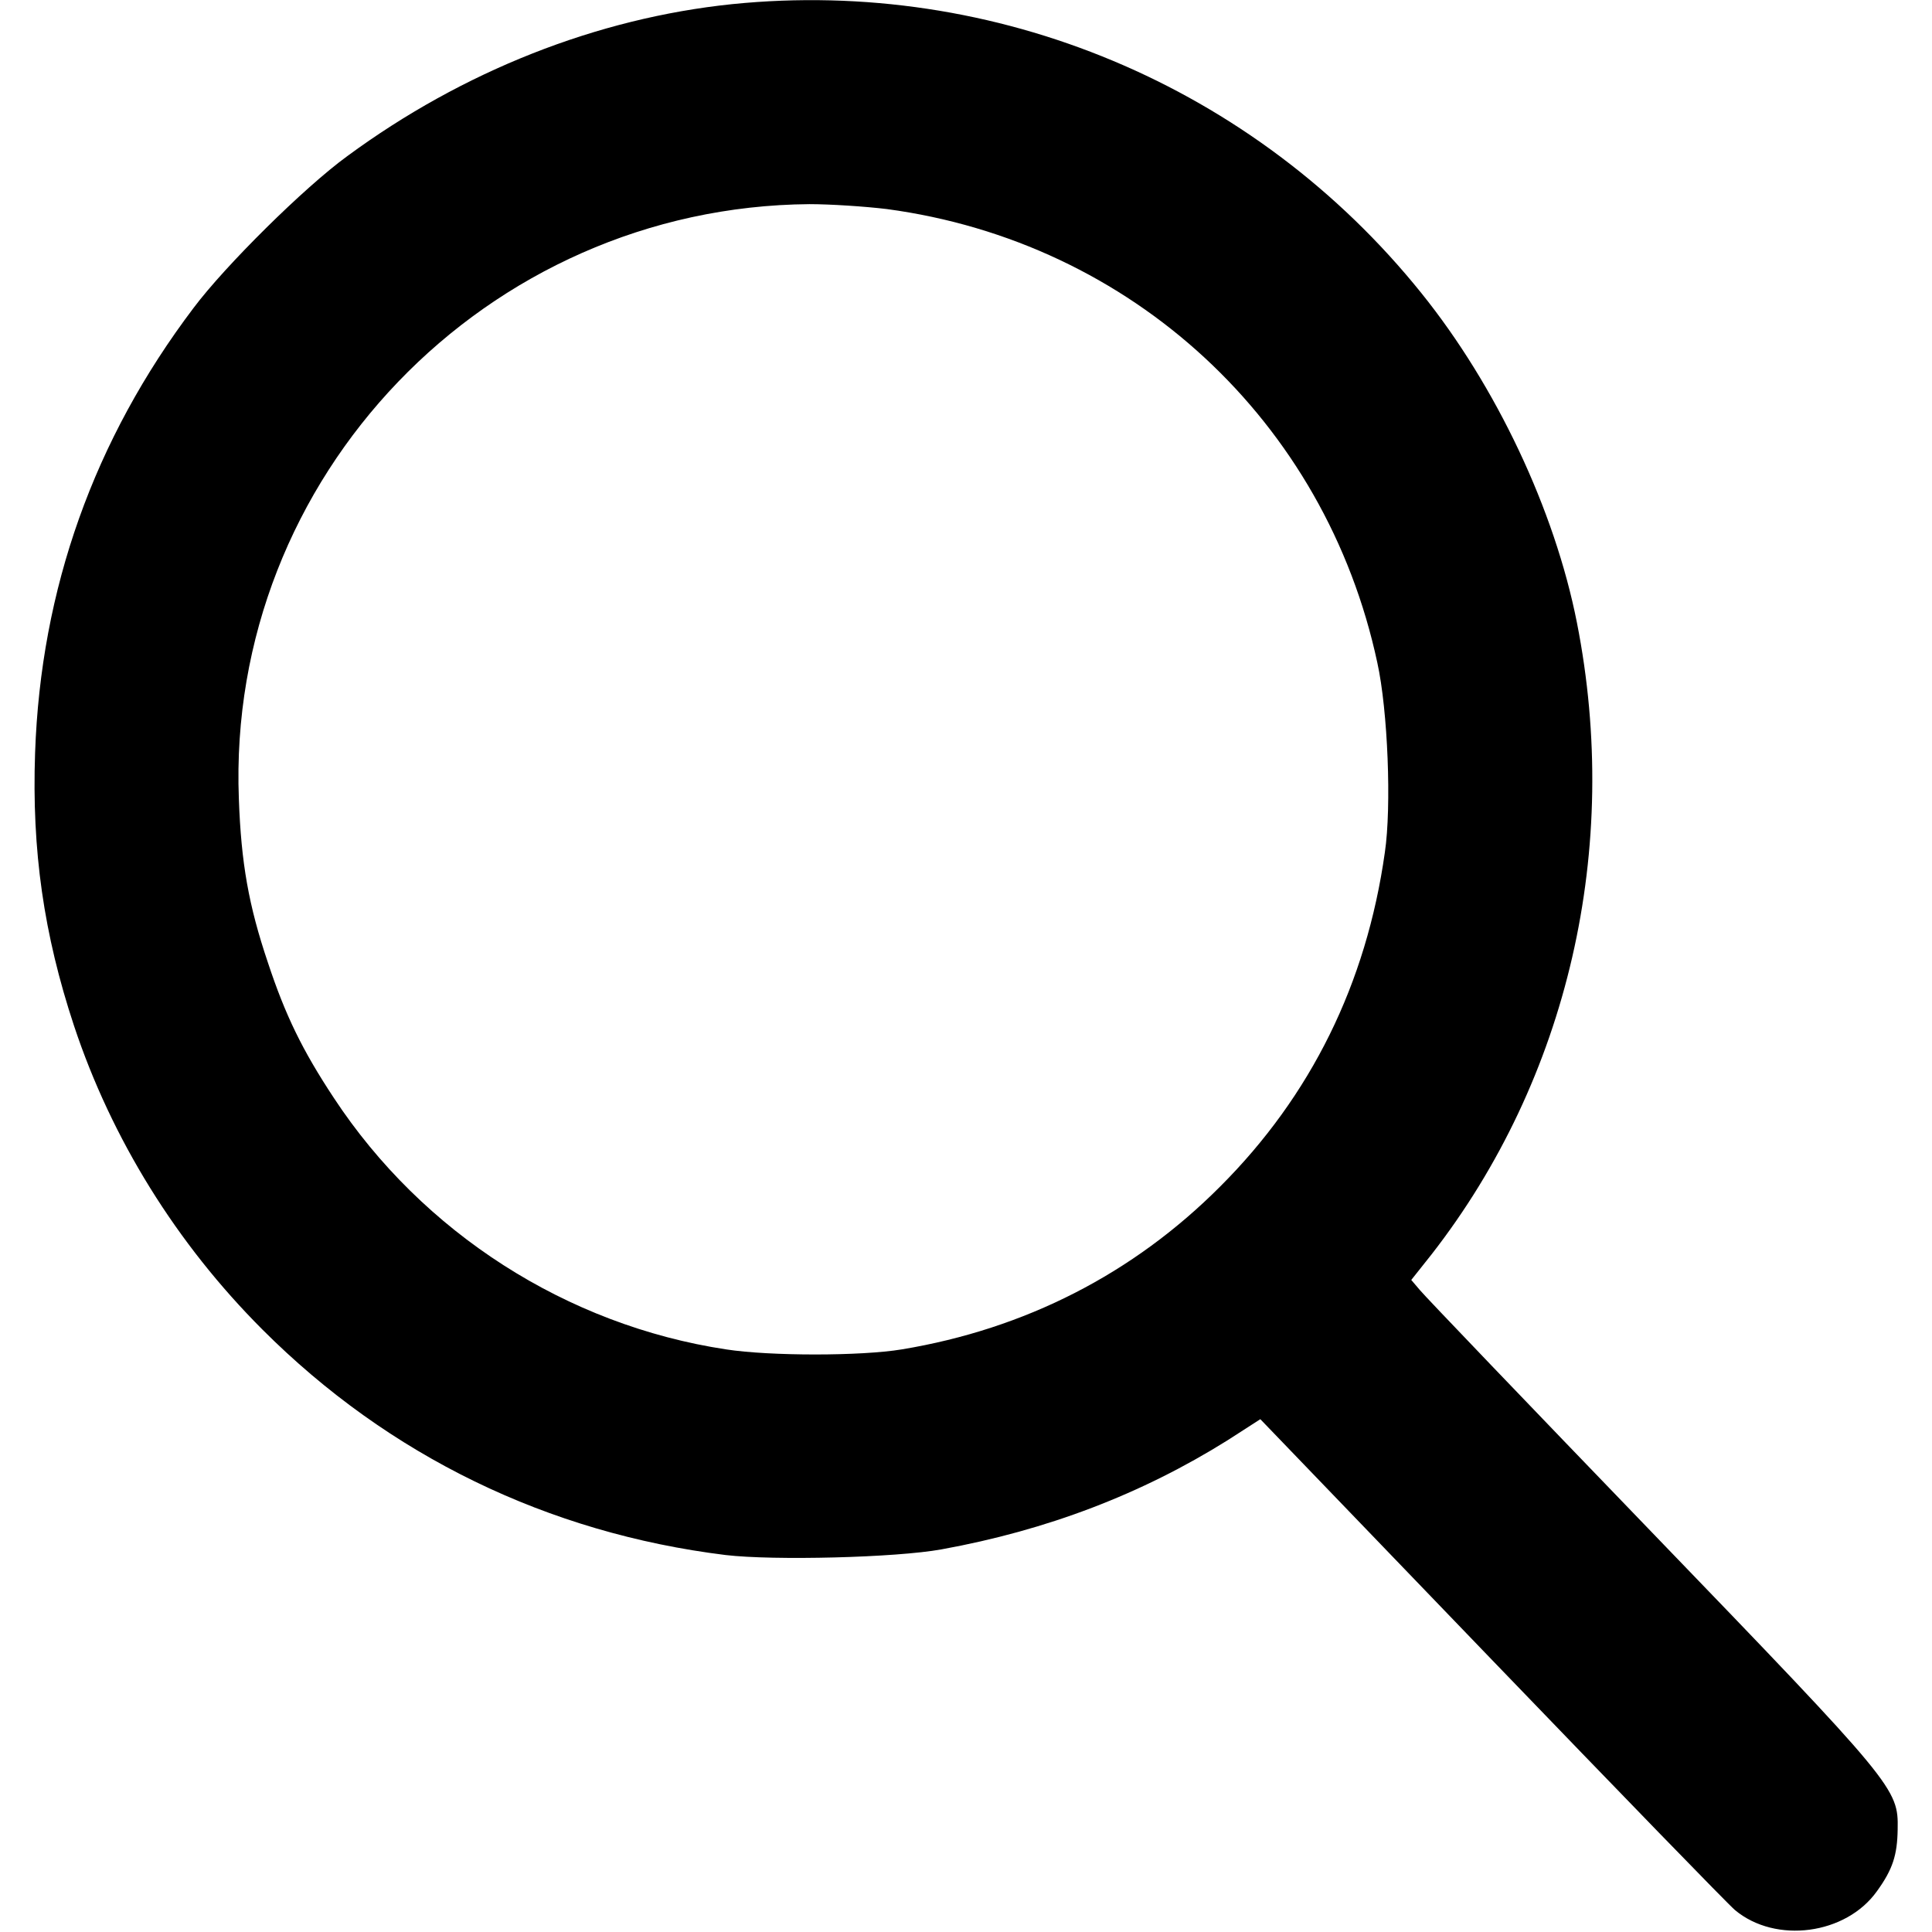
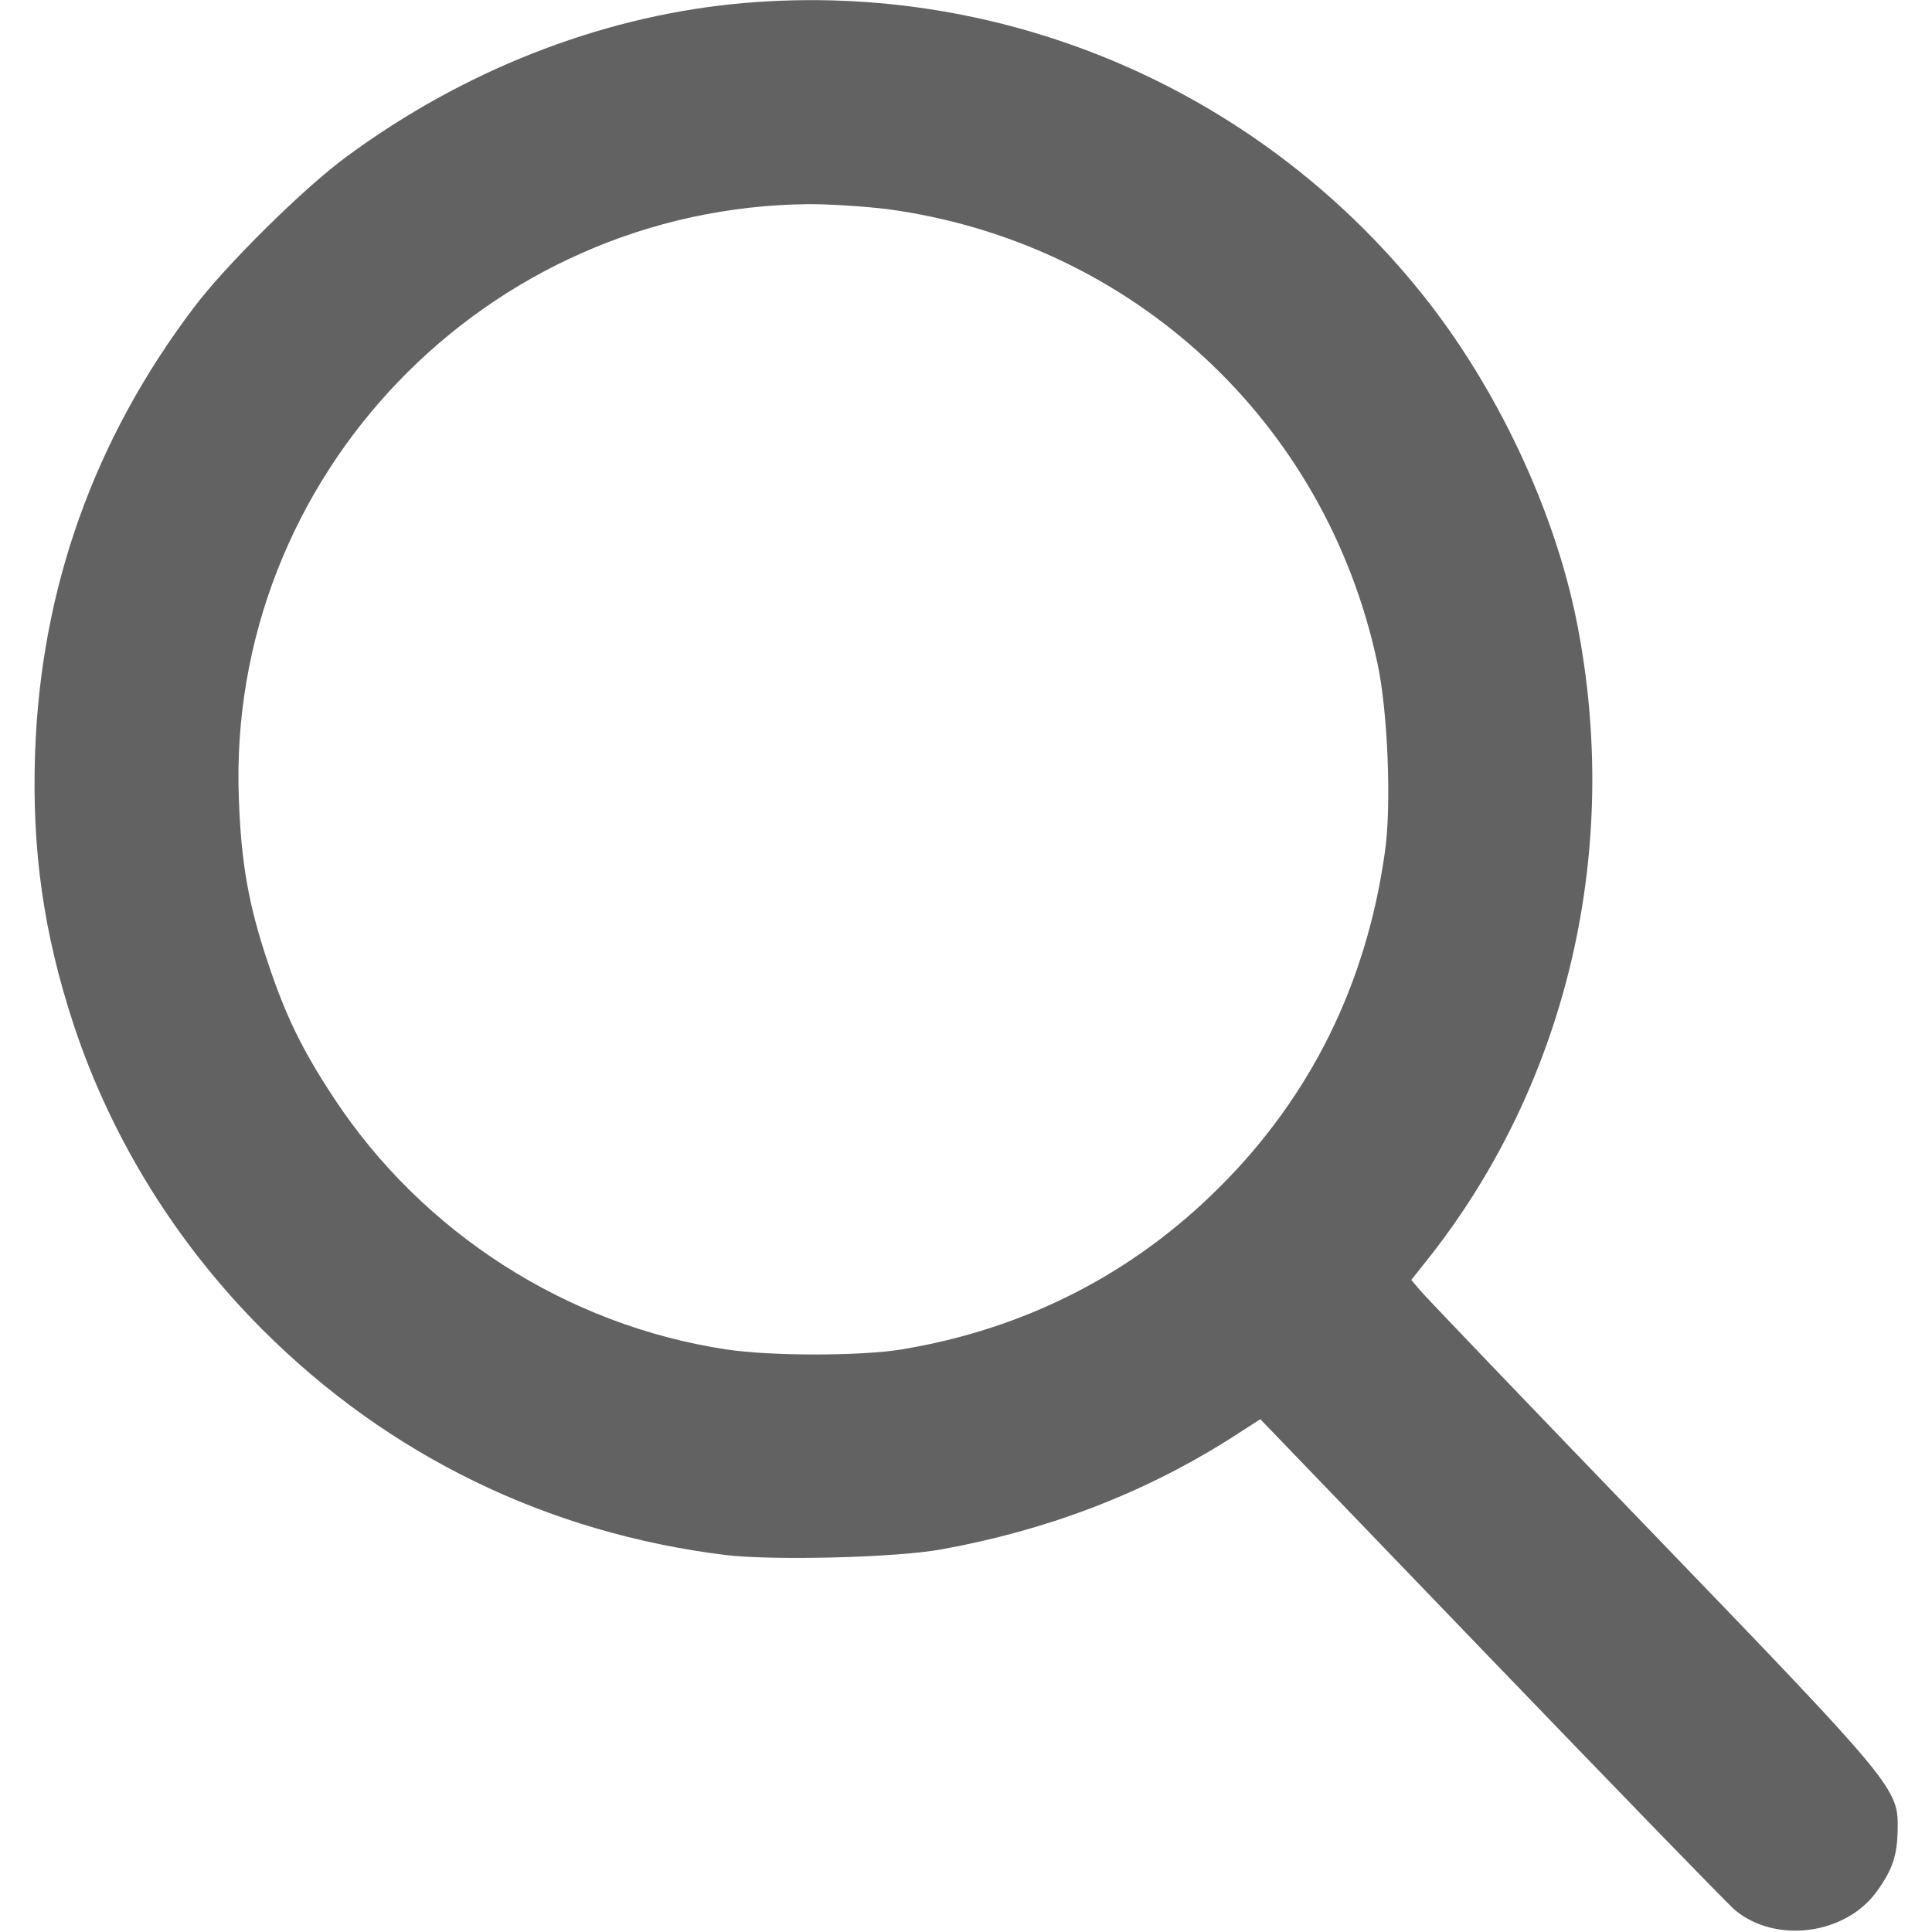
<svg xmlns="http://www.w3.org/2000/svg" version="1.0" width="512pt" height="512pt" viewBox="0 0 512 512" preserveAspectRatio="xMidYMid meet">
-   <g transform="translate(0,512) scale(0.1,-0.1)" fill="#000000" stroke="none">
+   <g transform="translate(0,512) scale(0.1,-0.1)" fill="#626262" stroke="none">
    <path d="M1940 5109 c-357 -37 -713 -177 -1020 -403 -114 -83 -323 -290 -407 -402 -264 -349 -405 -745 -420 -1179 -9 -259 23 -481 103 -723 100 -301 272 -578 500 -806 334 -334 756 -539 1227 -597 127 -15 451 -7 572 15 281 51 531 147 758 289 l87 56 614 -638 c337 -350 627 -649 644 -663 108 -90 294 -65 376 50 42 58 54 96 55 164 2 108 -5 117 -654 790 -324 336 -600 624 -612 639 l-23 27 54 68 c362 465 503 1076 385 1674 -59 299 -214 627 -412 873 -442 550 -1129 837 -1827 766z m410 -543 c649 -87 1163 -562 1300 -1202 28 -127 38 -382 20 -503 -49 -348 -196 -645 -436 -885 -231 -232 -518 -378 -844 -432 -109 -18 -349 -18 -466 0 -422 64 -804 309 -1039 666 -84 127 -129 220 -175 359 -51 151 -71 264 -77 434 -33 853 655 1569 1512 1576 55 0 147 -6 205 -13z" />
  </g>
</svg>
